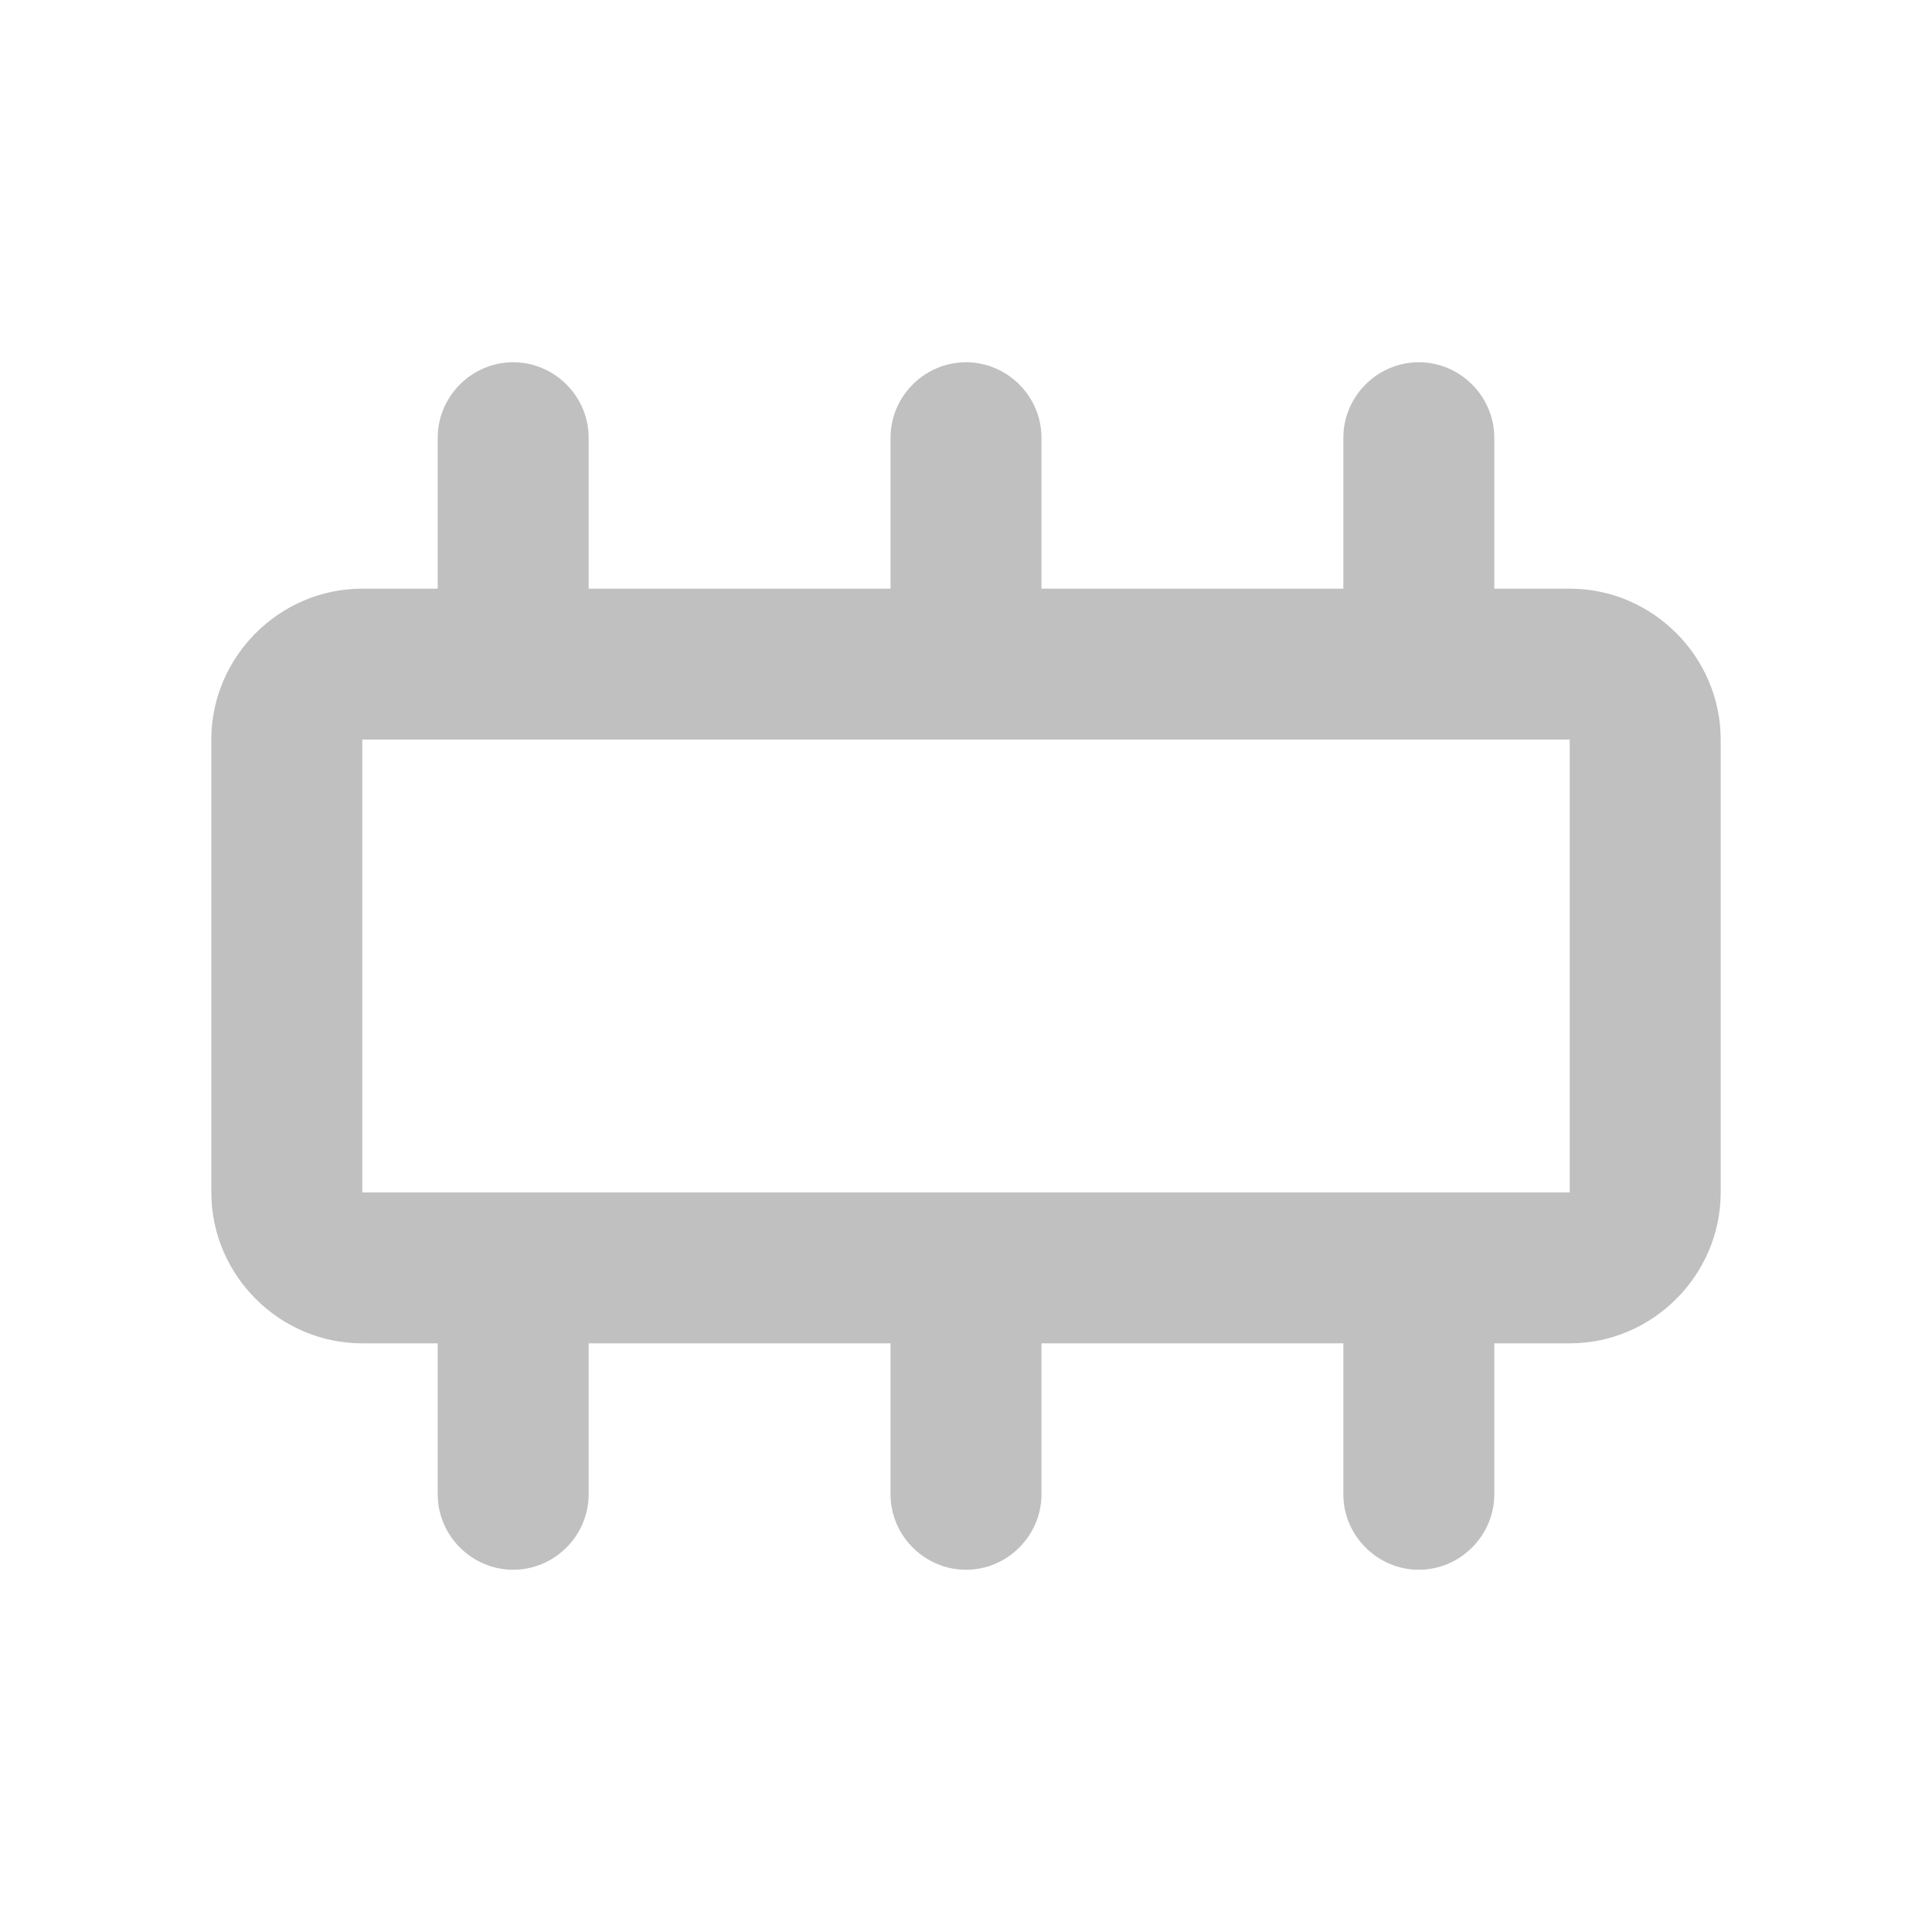
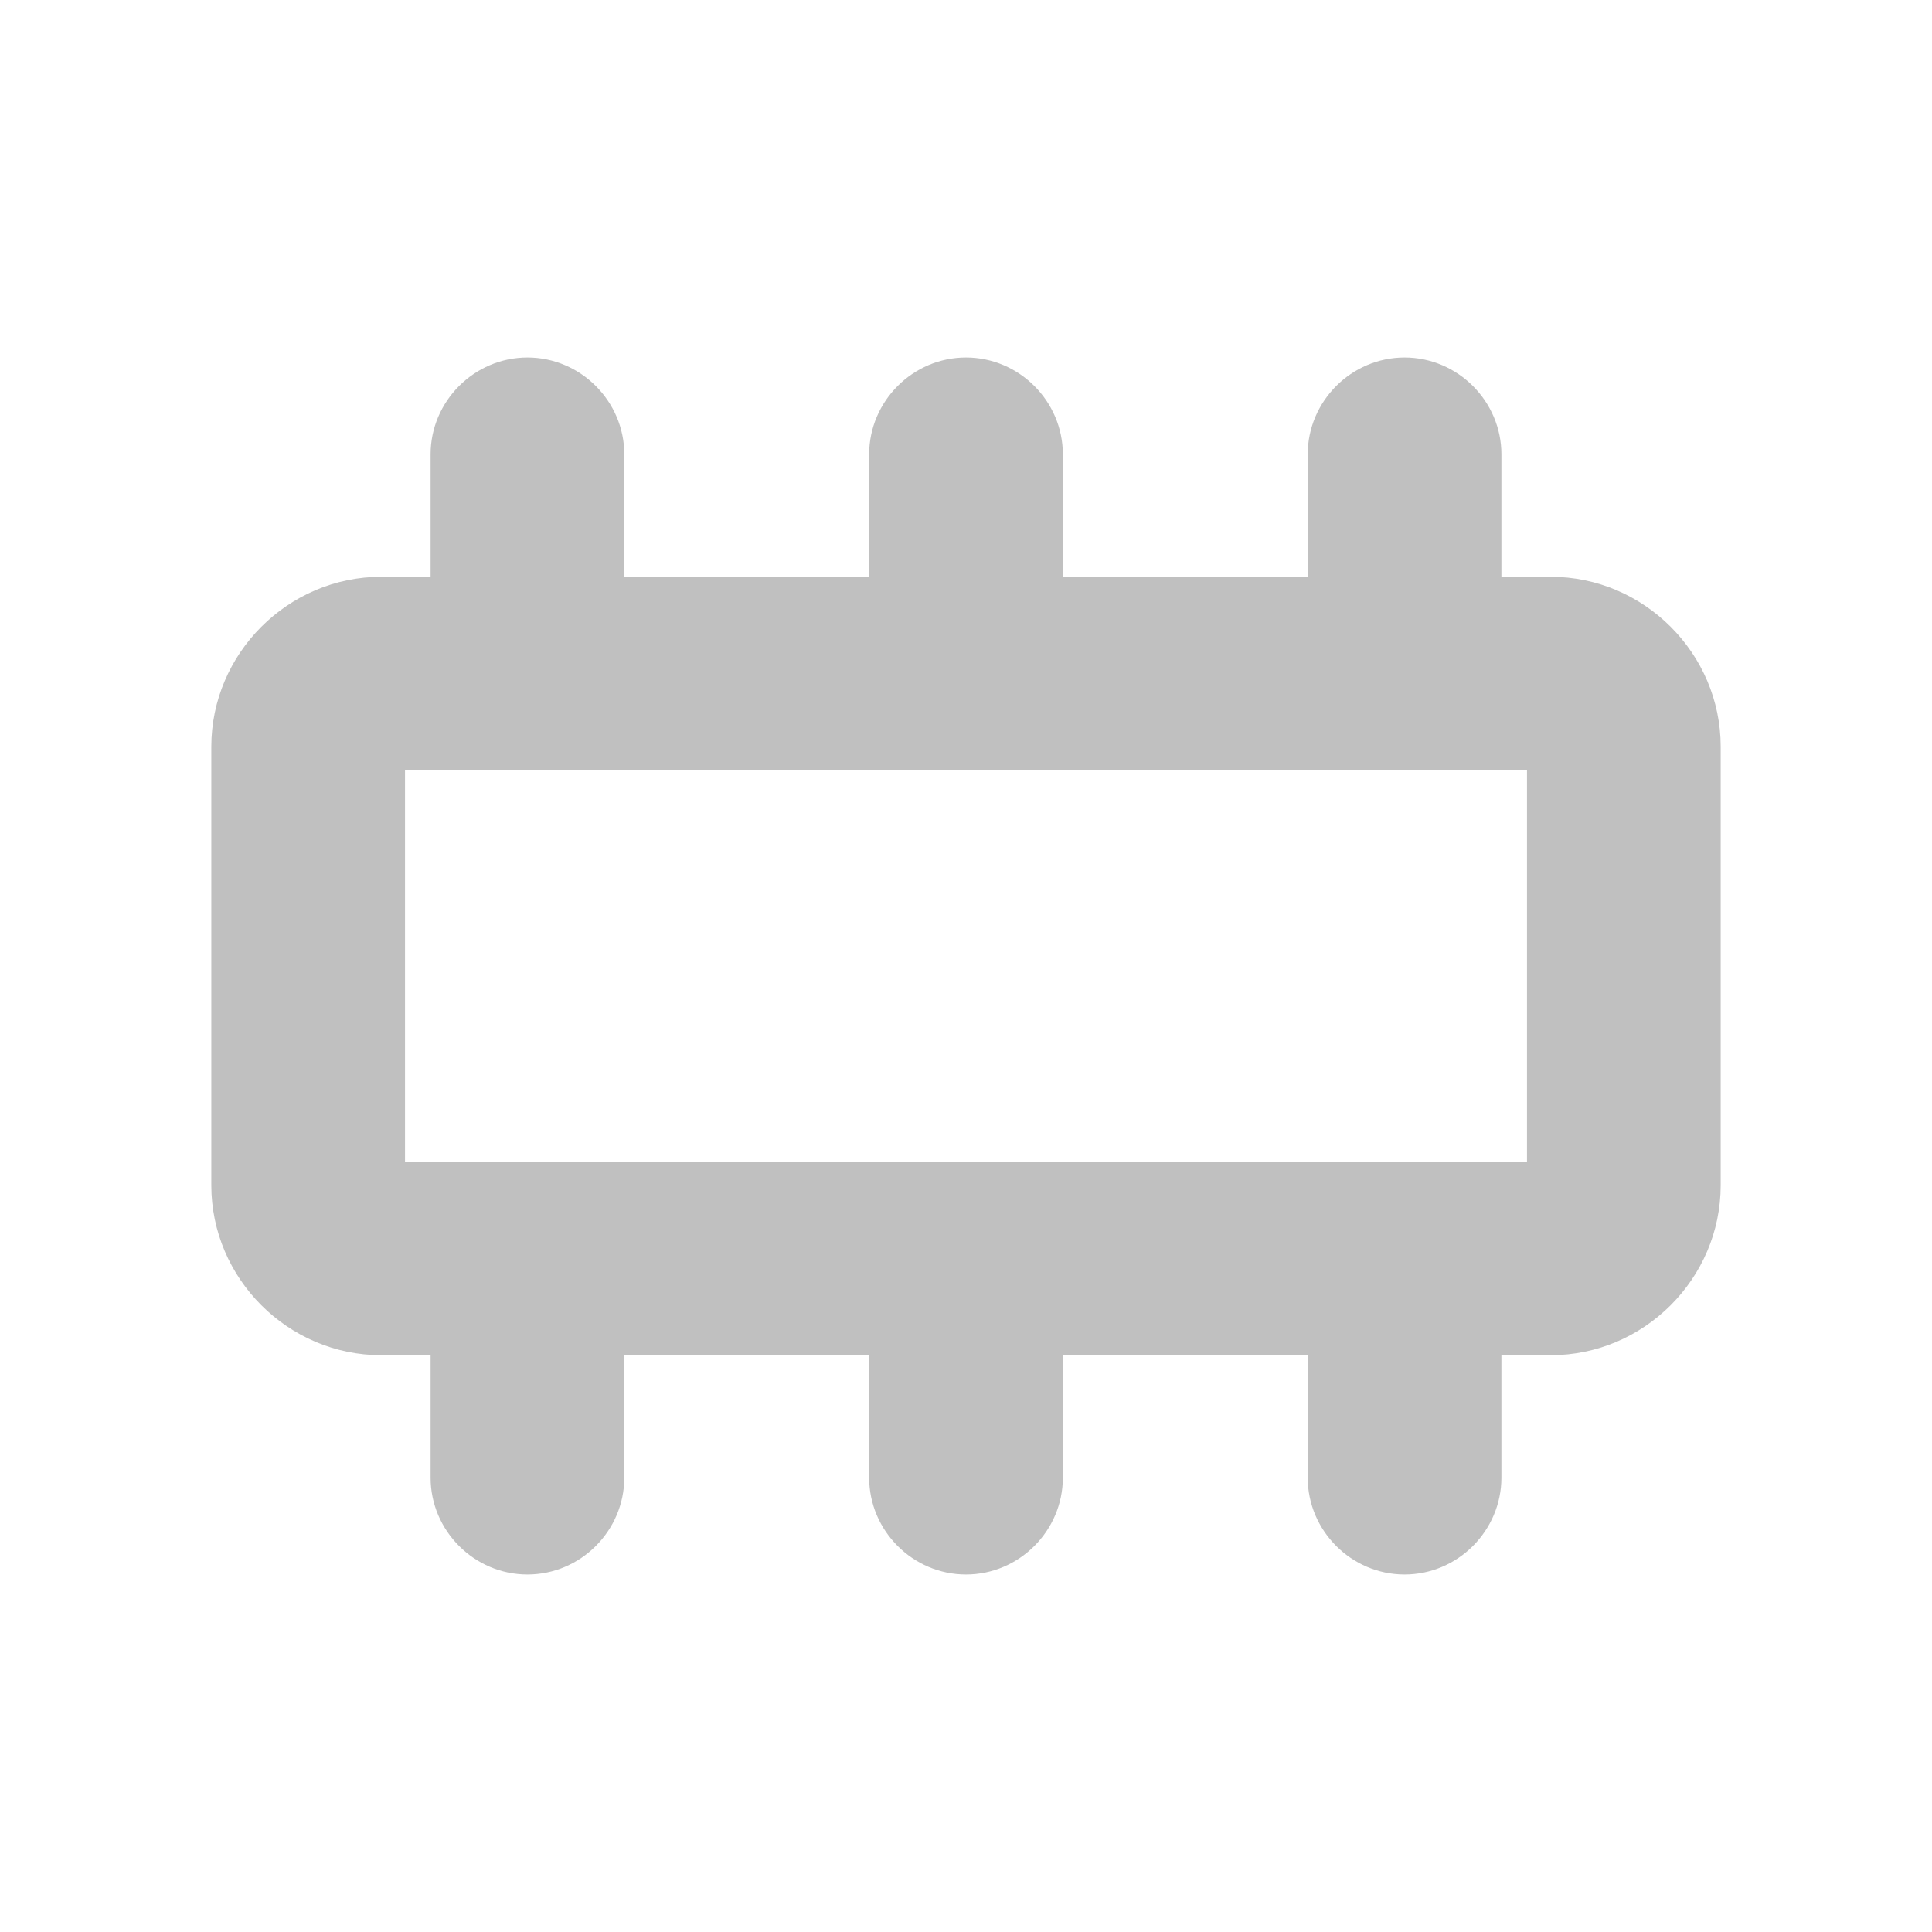
<svg xmlns="http://www.w3.org/2000/svg" width="100%" height="100%" viewBox="0 0 512 512" version="1.1" xml:space="preserve" style="fill-rule:evenodd;clip-rule:evenodd;stroke-linejoin:round;stroke-miterlimit:2;">
-   <g id="_02">
-     <path d="M416,156l-20,-0l0,-40c0,-10.972 -9.028,-20 -20,-20c-10.972,0 -20,9.028 -20,20l0,40l-80,-0l0,-40c0,-10.972 -9.028,-20 -20,-20c-10.972,0 -20,9.028 -20,20l0,40l-80,-0l-0,-40c-0,-10.972 -9.028,-20 -20,-20c-10.972,0 -20,9.028 -20,20l-0,40l-20,-0c-21.943,-0 -40,18.057 -40,40l-0,120c-0,21.943 18.057,40 40,40l20,-0l-0,40c-0,10.972 9.028,20 20,20c10.972,-0 20,-9.028 20,-20l-0,-40l80,-0l0,40c0,10.972 9.028,20 20,20c10.972,-0 20,-9.028 20,-20l0,-40l80,-0l0,40c0,10.972 9.028,20 20,20c10.972,-0 20,-9.028 20,-20l0,-40l20,-0c21.943,-0 40,-18.057 40,-40l0,-120c0,-21.943 -18.057,-40 -40,-40Zm-320,160l-0,-120l320,0l0,120l-320,0Z" style="fill:#c0c0c0;fill-rule:nonzero;" />
-   </g>
+   <path d="M410.964,152.852c24.705,0 45.036,20.331 45.036,45.037l0,116.222c0,24.706 -20.331,45.037 -45.036,45.037l-13.075,-0l-0,32.445c-0,14.081 -11.586,25.666 -25.666,25.666c-14.081,0 -25.666,-11.585 -25.666,-25.666l-0,-32.445l-64.891,-0l-0,32.445c-0,14.081 -11.586,25.666 -25.666,25.666c-14.08,0 -25.666,-11.585 -25.666,-25.666l0,-32.445l-64.891,-0l0,32.445c0,14.081 -11.585,25.666 -25.666,25.666c-14.08,0 -25.666,-11.585 -25.666,-25.666l0,-32.445l-13.075,-0c-24.705,-0 -45.036,-20.331 -45.036,-45.037l0,-116.222c0,-24.706 20.331,-45.037 45.036,-45.037l13.075,0l0,-32.445c0,-14.081 11.586,-25.666 25.666,-25.666c14.081,-0 25.666,11.585 25.666,25.666l0,32.445l64.891,0l0,-32.445c0,-14.081 11.586,-25.666 25.666,-25.666c14.08,-0 25.666,11.585 25.666,25.666l-0,32.445l64.891,0l-0,-32.445c-0,-14.081 11.585,-25.666 25.666,-25.666c14.08,-0 25.666,11.585 25.666,25.666l-0,32.445l13.075,0Zm-303.632,154.964l297.336,-0l0,-103.632l-297.336,0l-0,103.632Z" style="fill:#c0c0c0;" />
</svg>
